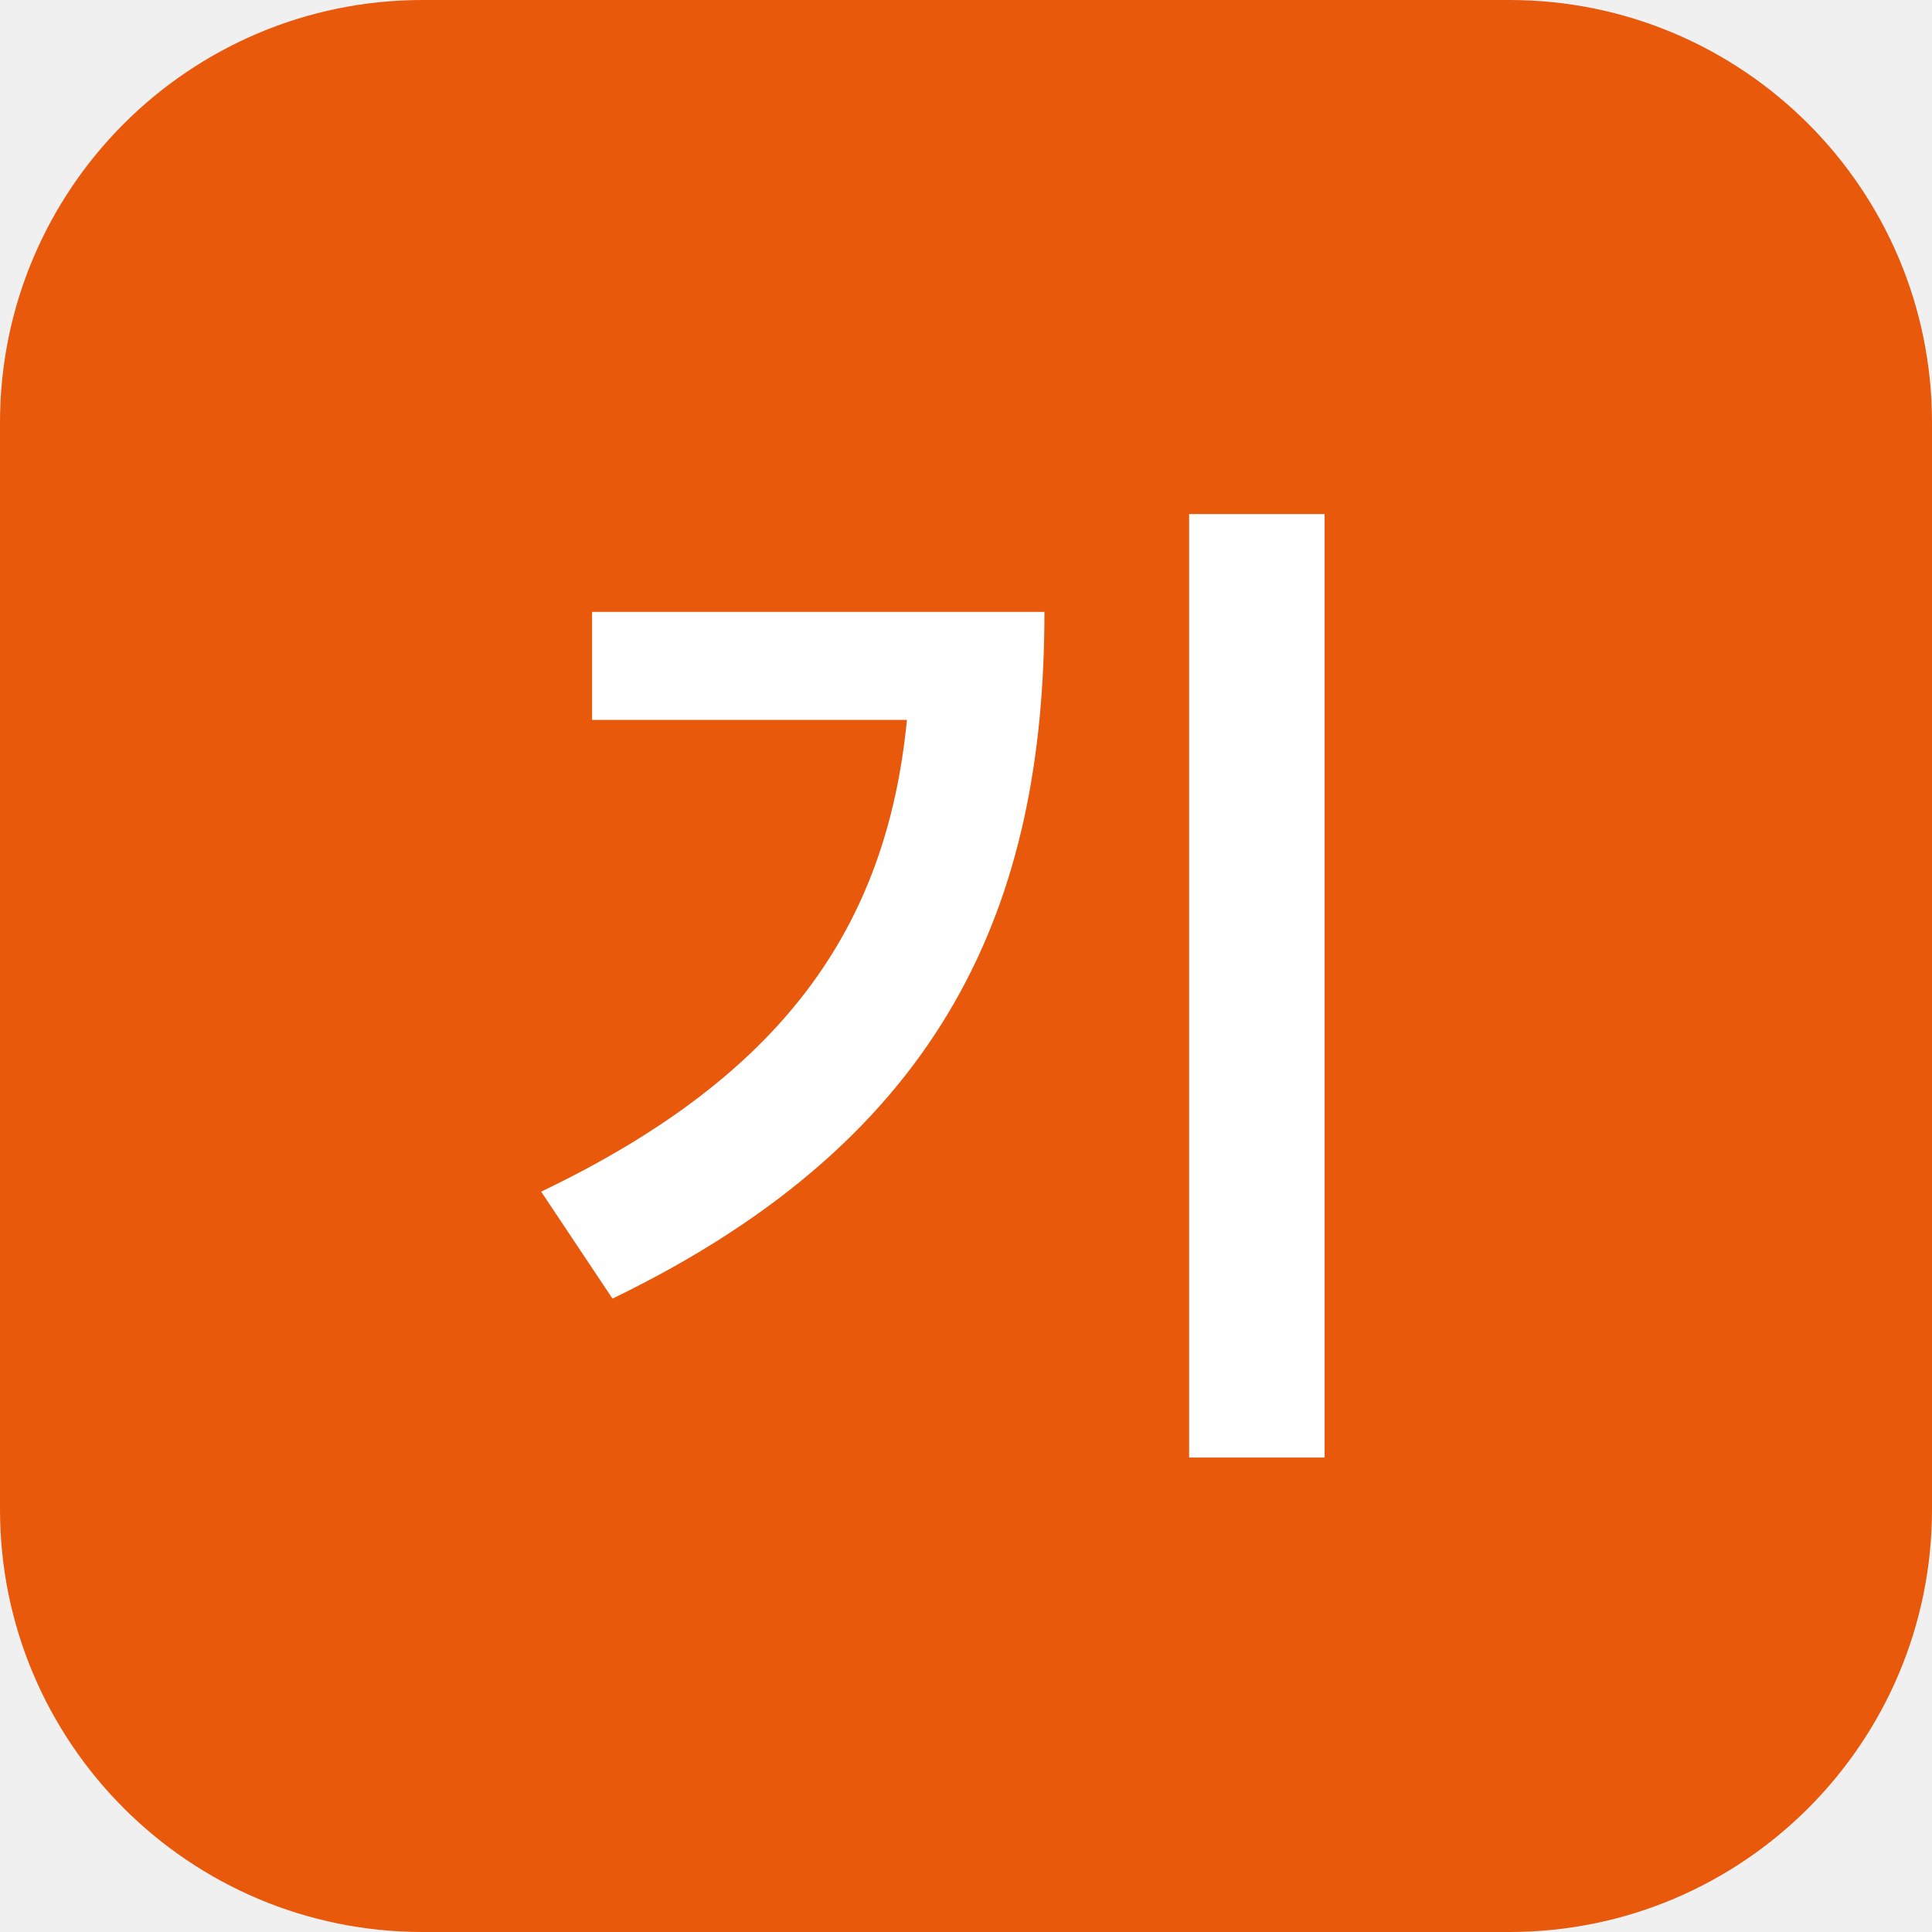
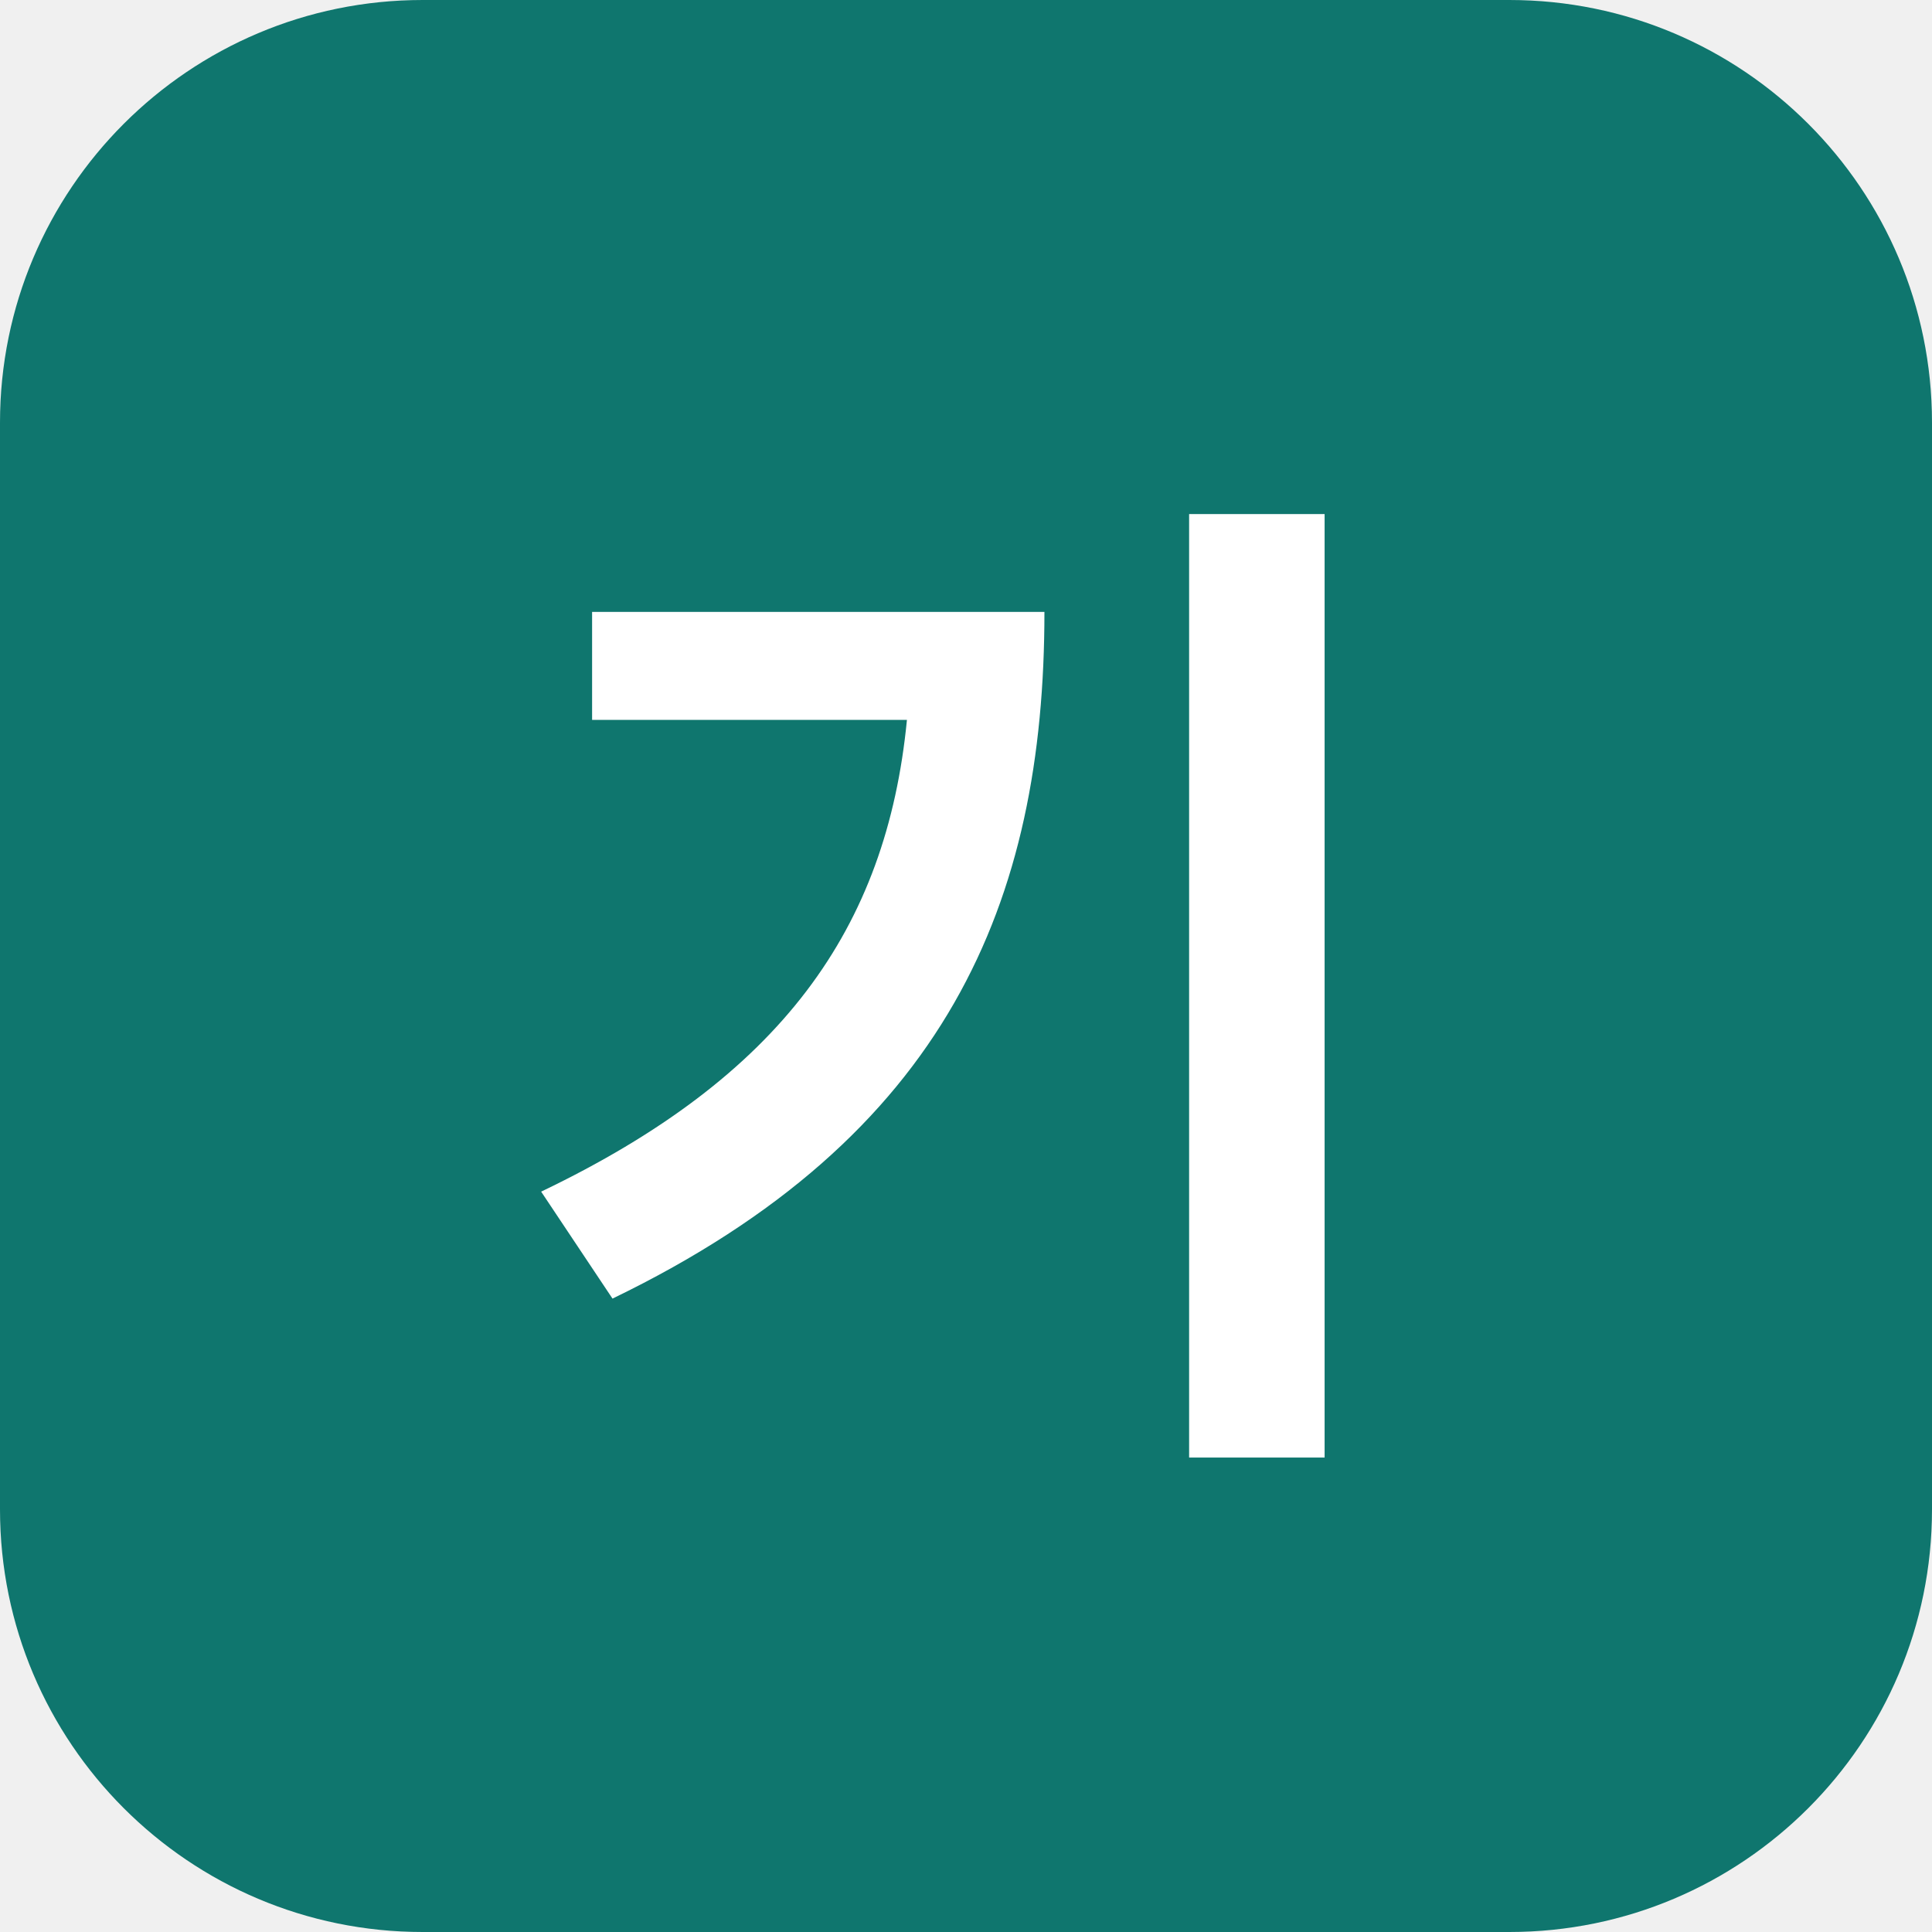
<svg xmlns="http://www.w3.org/2000/svg" viewBox="0 0 512 512">
-   <rect width="512" height="512" rx="112" fill="#E8590C" />
+   <rect width="512" height="512" rx="112" fill="#0F766E" />
  <text x="256" y="268" text-anchor="middle" dominant-baseline="middle" font-family="Pretendard, 'Malgun Gothic', sans-serif" font-weight="900" font-size="270" fill="#fff" letter-spacing="-10">기</text>
</svg>
